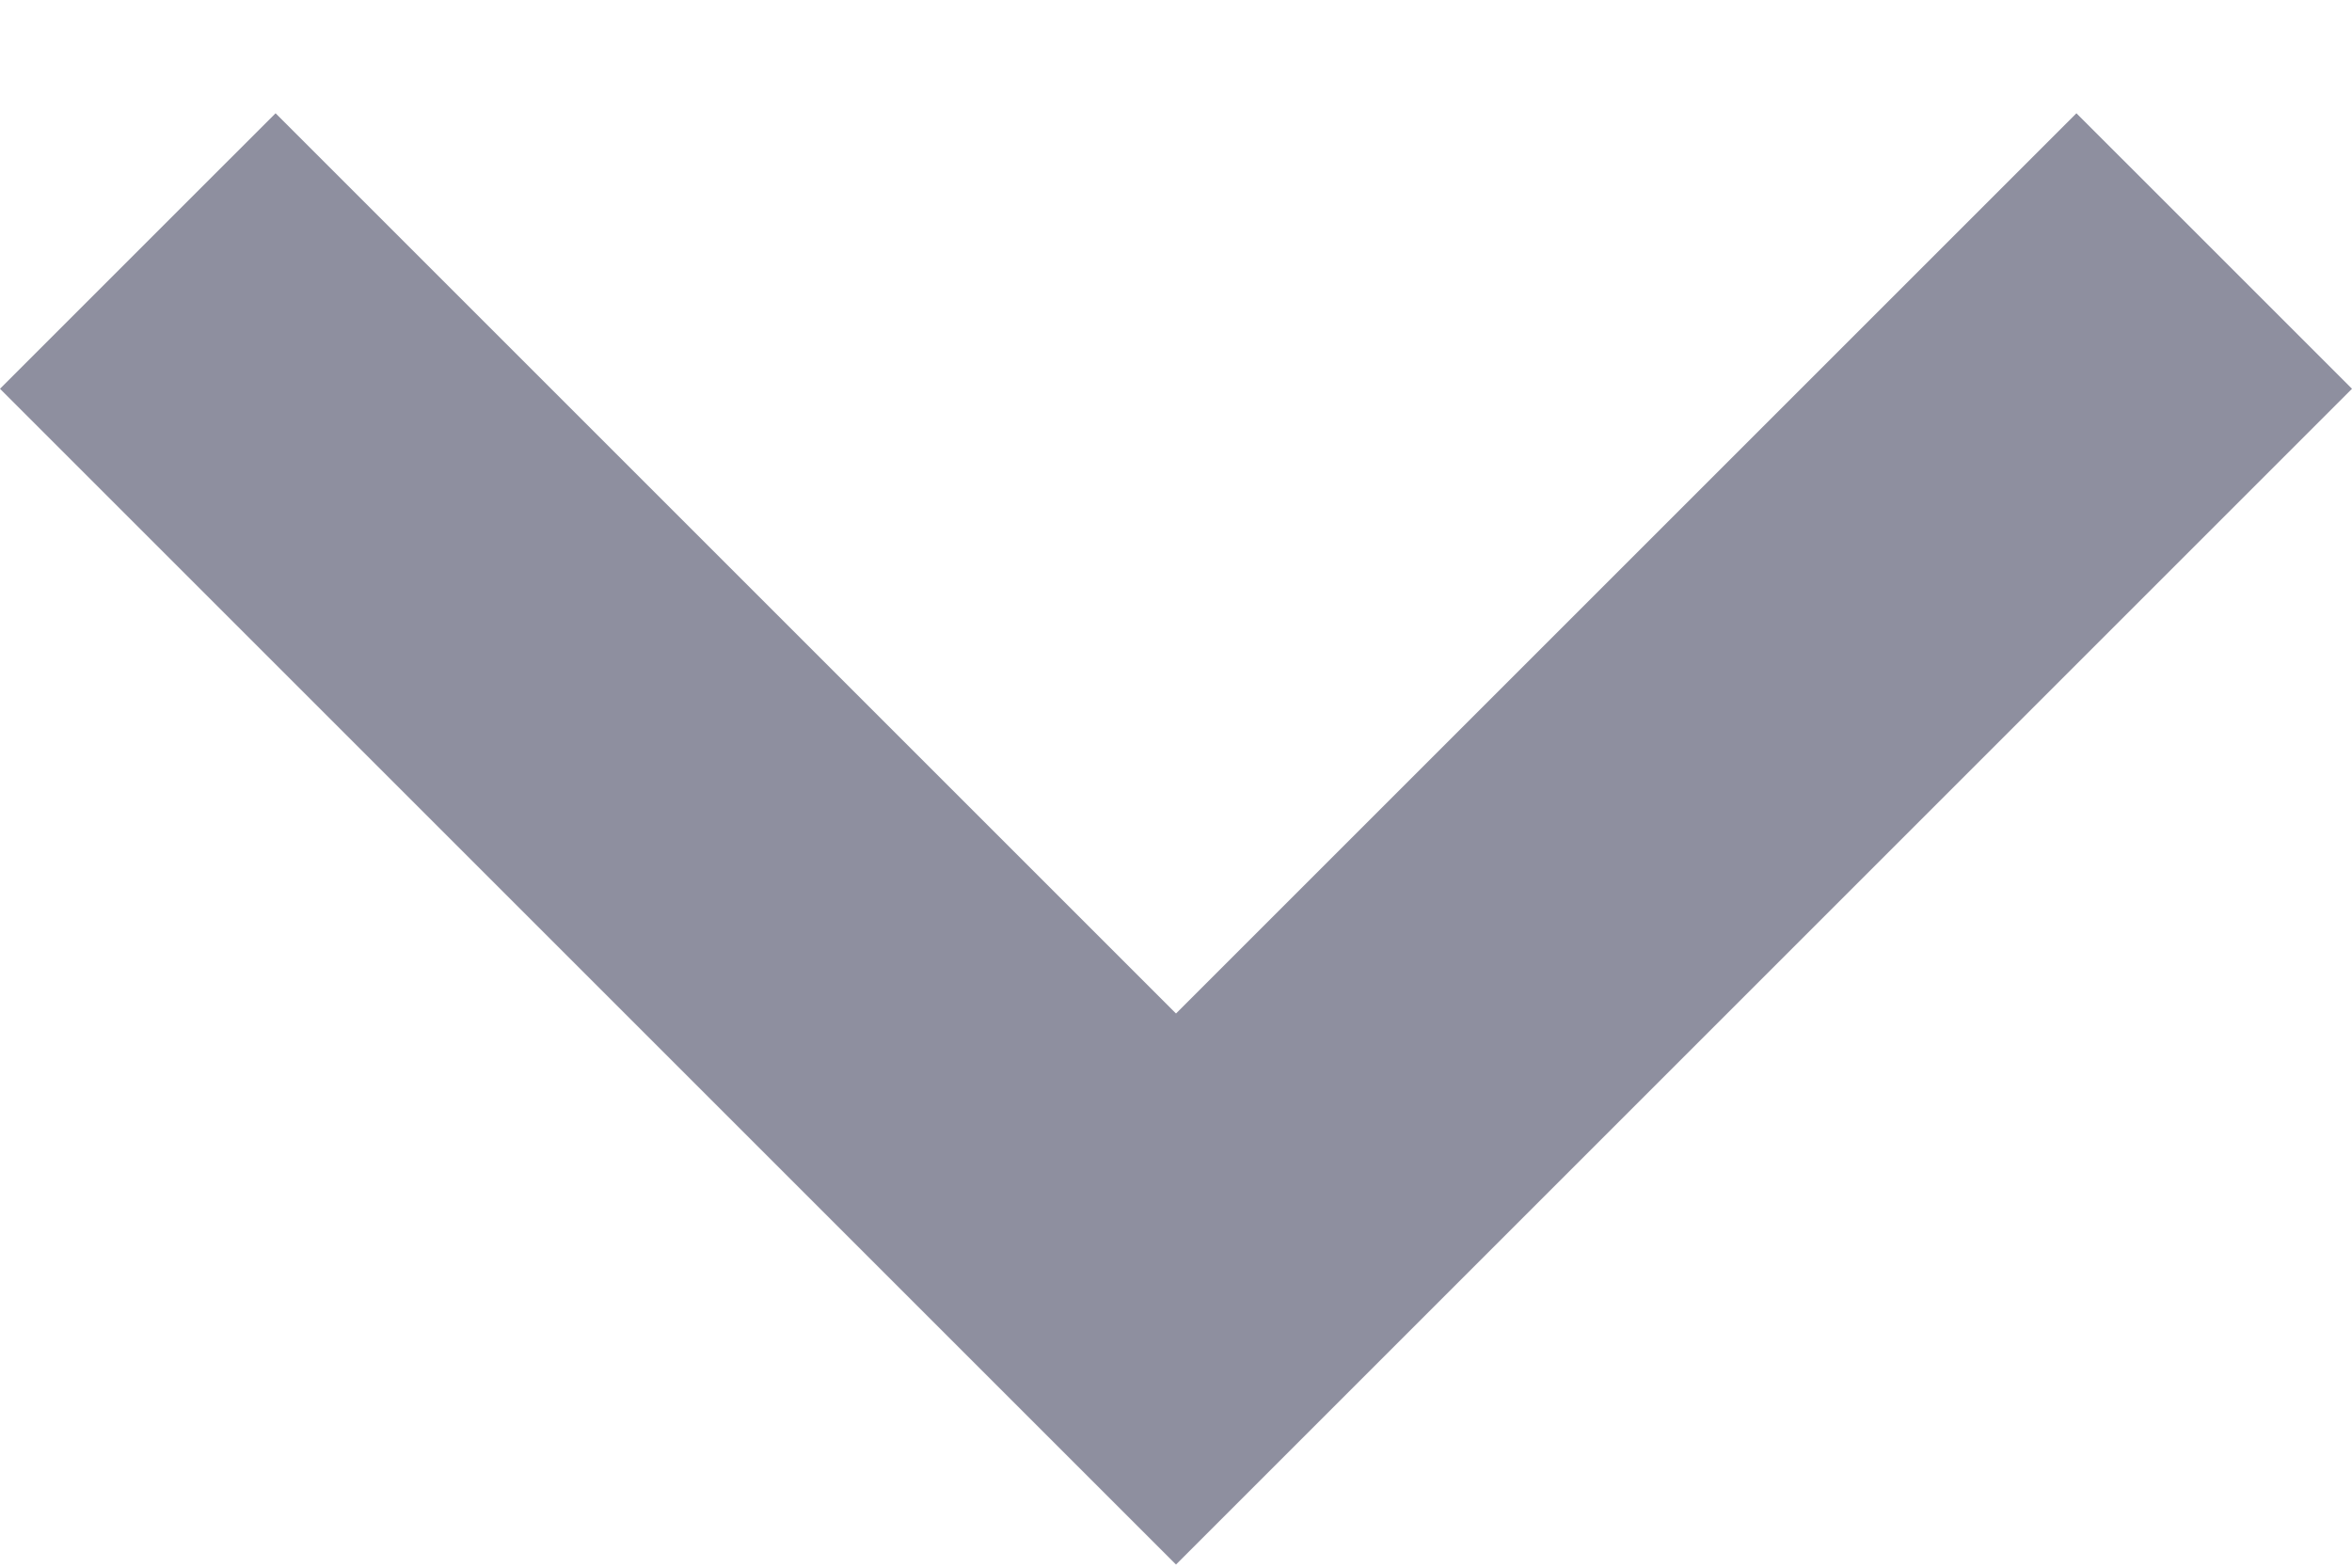
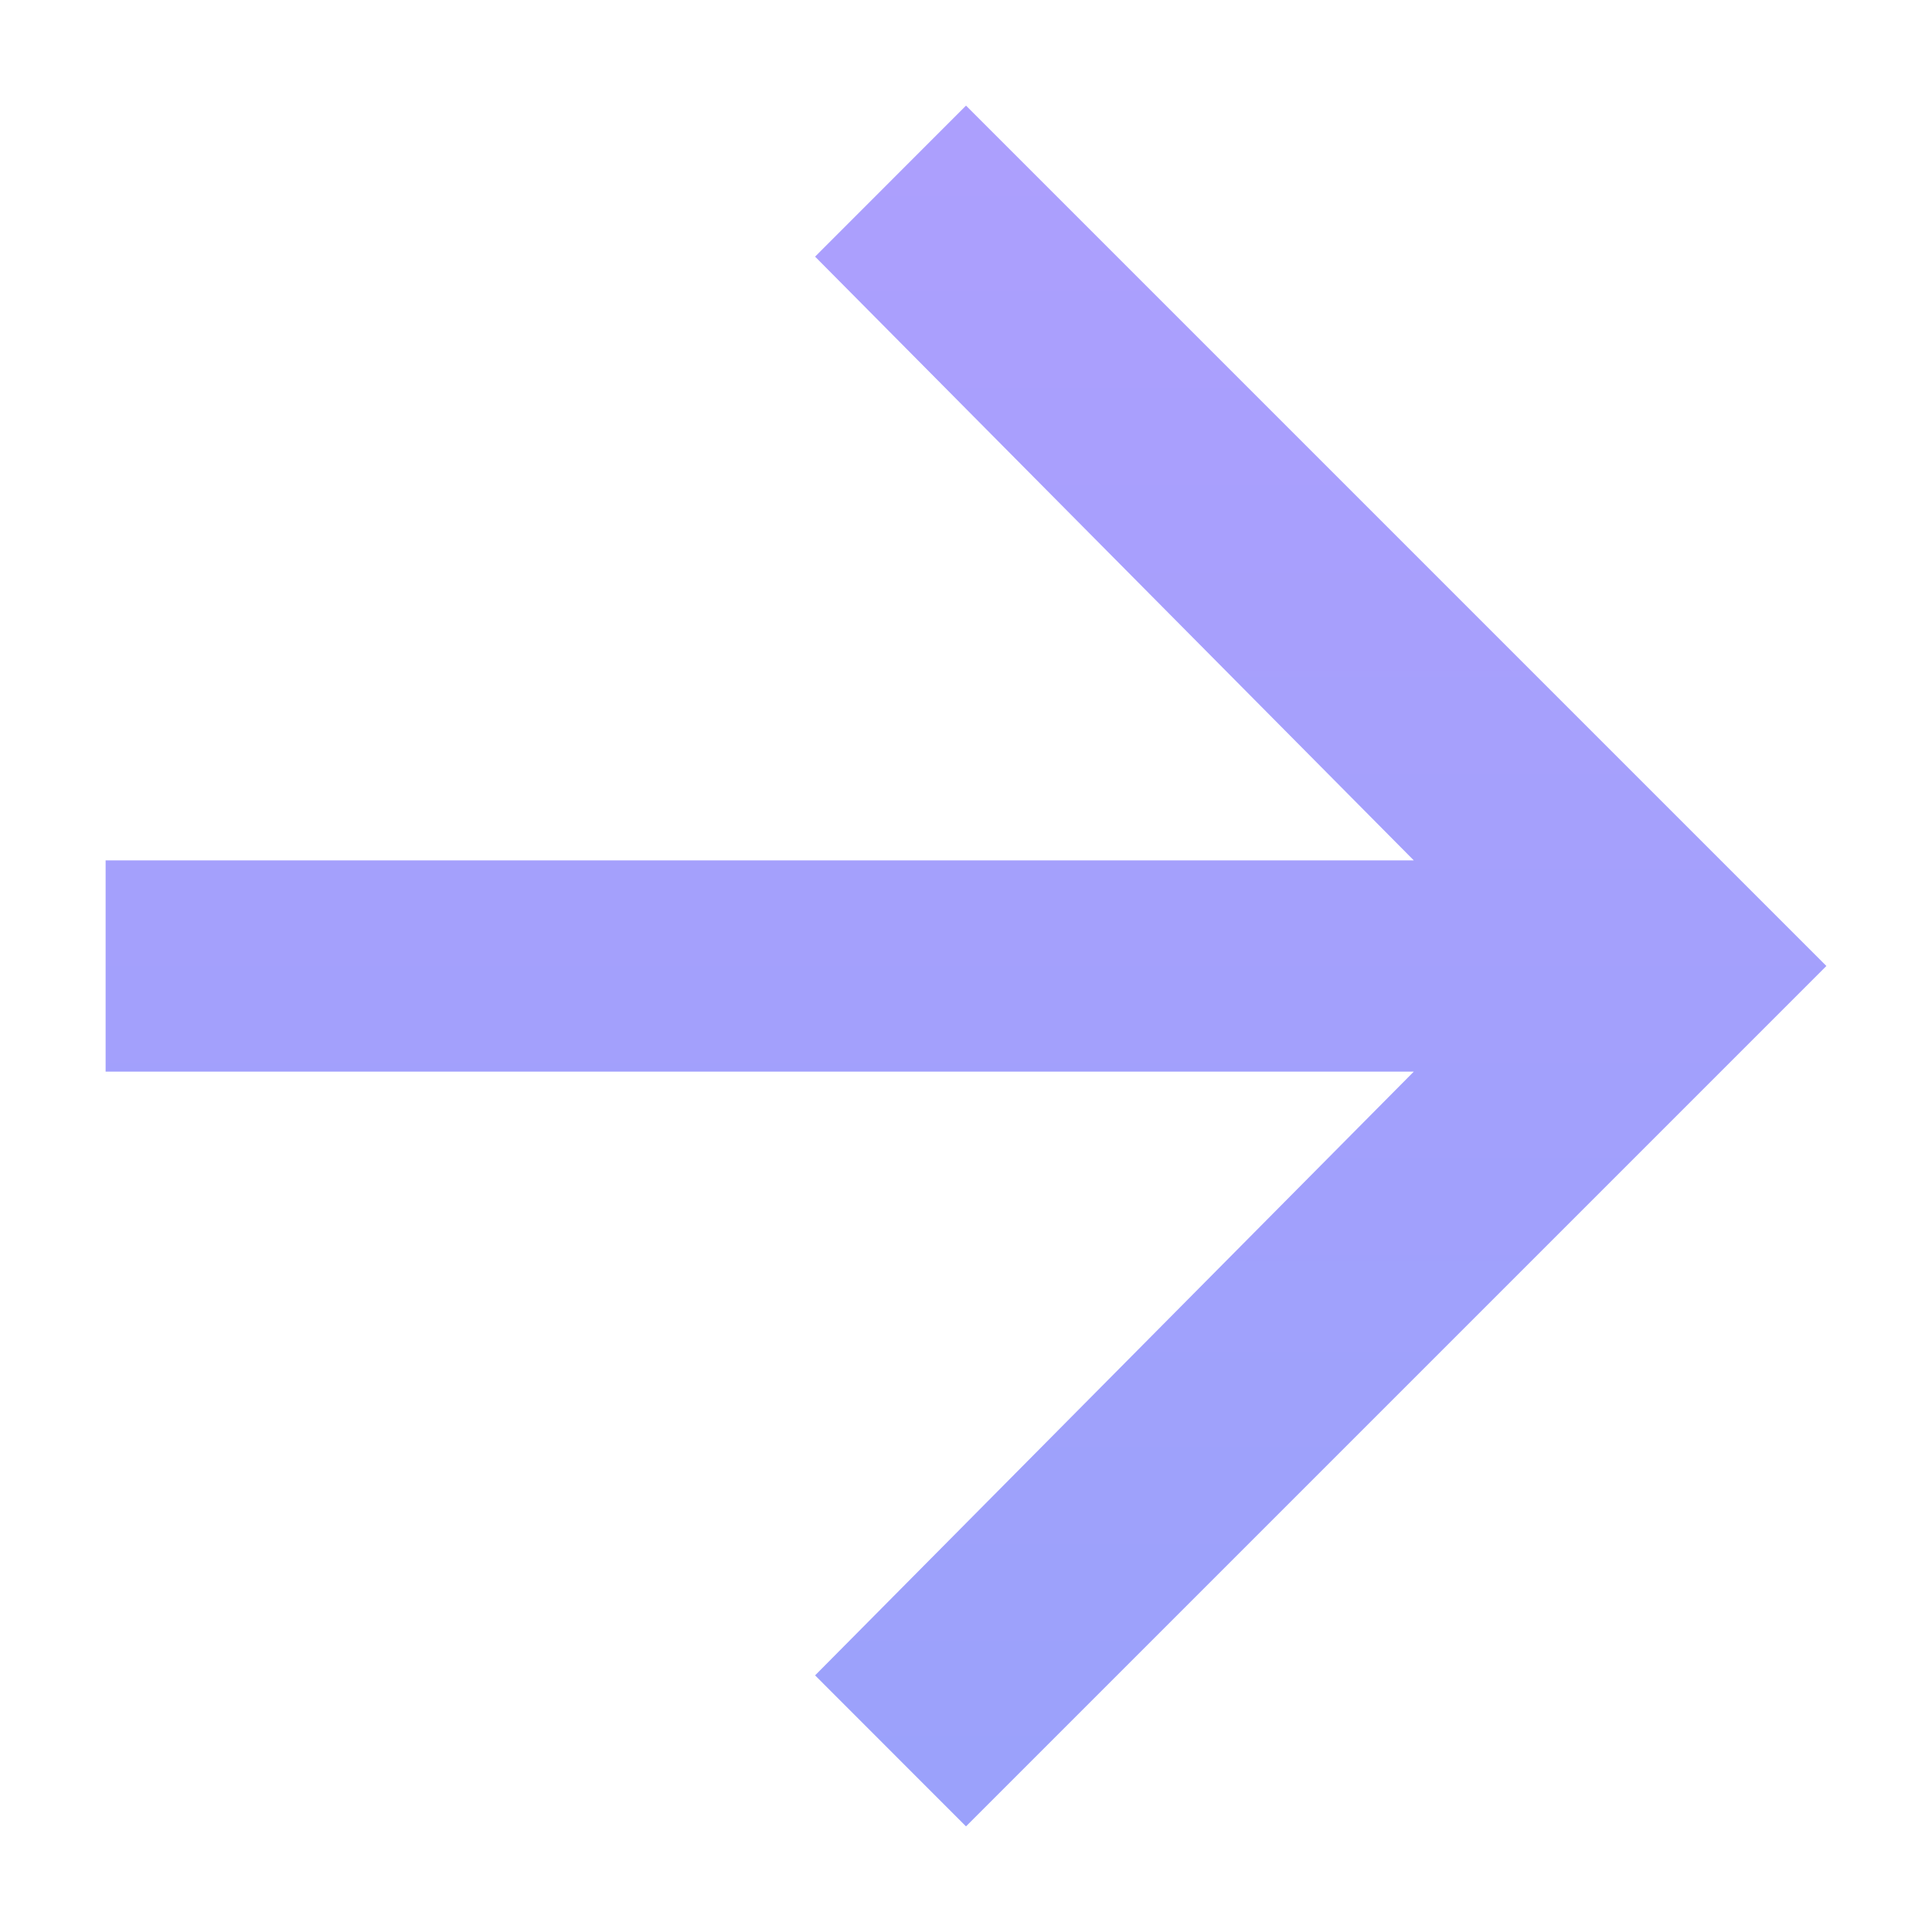
- <svg xmlns="http://www.w3.org/2000/svg" width="12" height="8" viewBox="0 0 12 8" fill="none">
-   <path d="M10.594 0.578L12 1.984L6 7.984L0 1.984L1.406 0.578L6 5.172L10.594 0.578Z" fill="#1F2041" fill-opacity="0.5" />
+ <svg xmlns="http://www.w3.org/2000/svg" width="18" height="18" viewBox="0 0 18 18" fill="none">
+   <path d="M9 0.984L17.016 9L9 17.016L7.594 15.609L13.172 9.984H0.984V8.016H13.172L7.594 2.391L9 0.984Z" fill="url(#paint0_linear)" />
+   <defs>
+     <linearGradient id="paint0_linear" x1="9" y1="-13" x2="9" y2="31" gradientUnits="userSpaceOnUse">
+       <stop stop-color="#BC9CFF" />
+       <stop offset="1" stop-color="#8BA4F9" />
+     </linearGradient>
+   </defs>
</svg>
